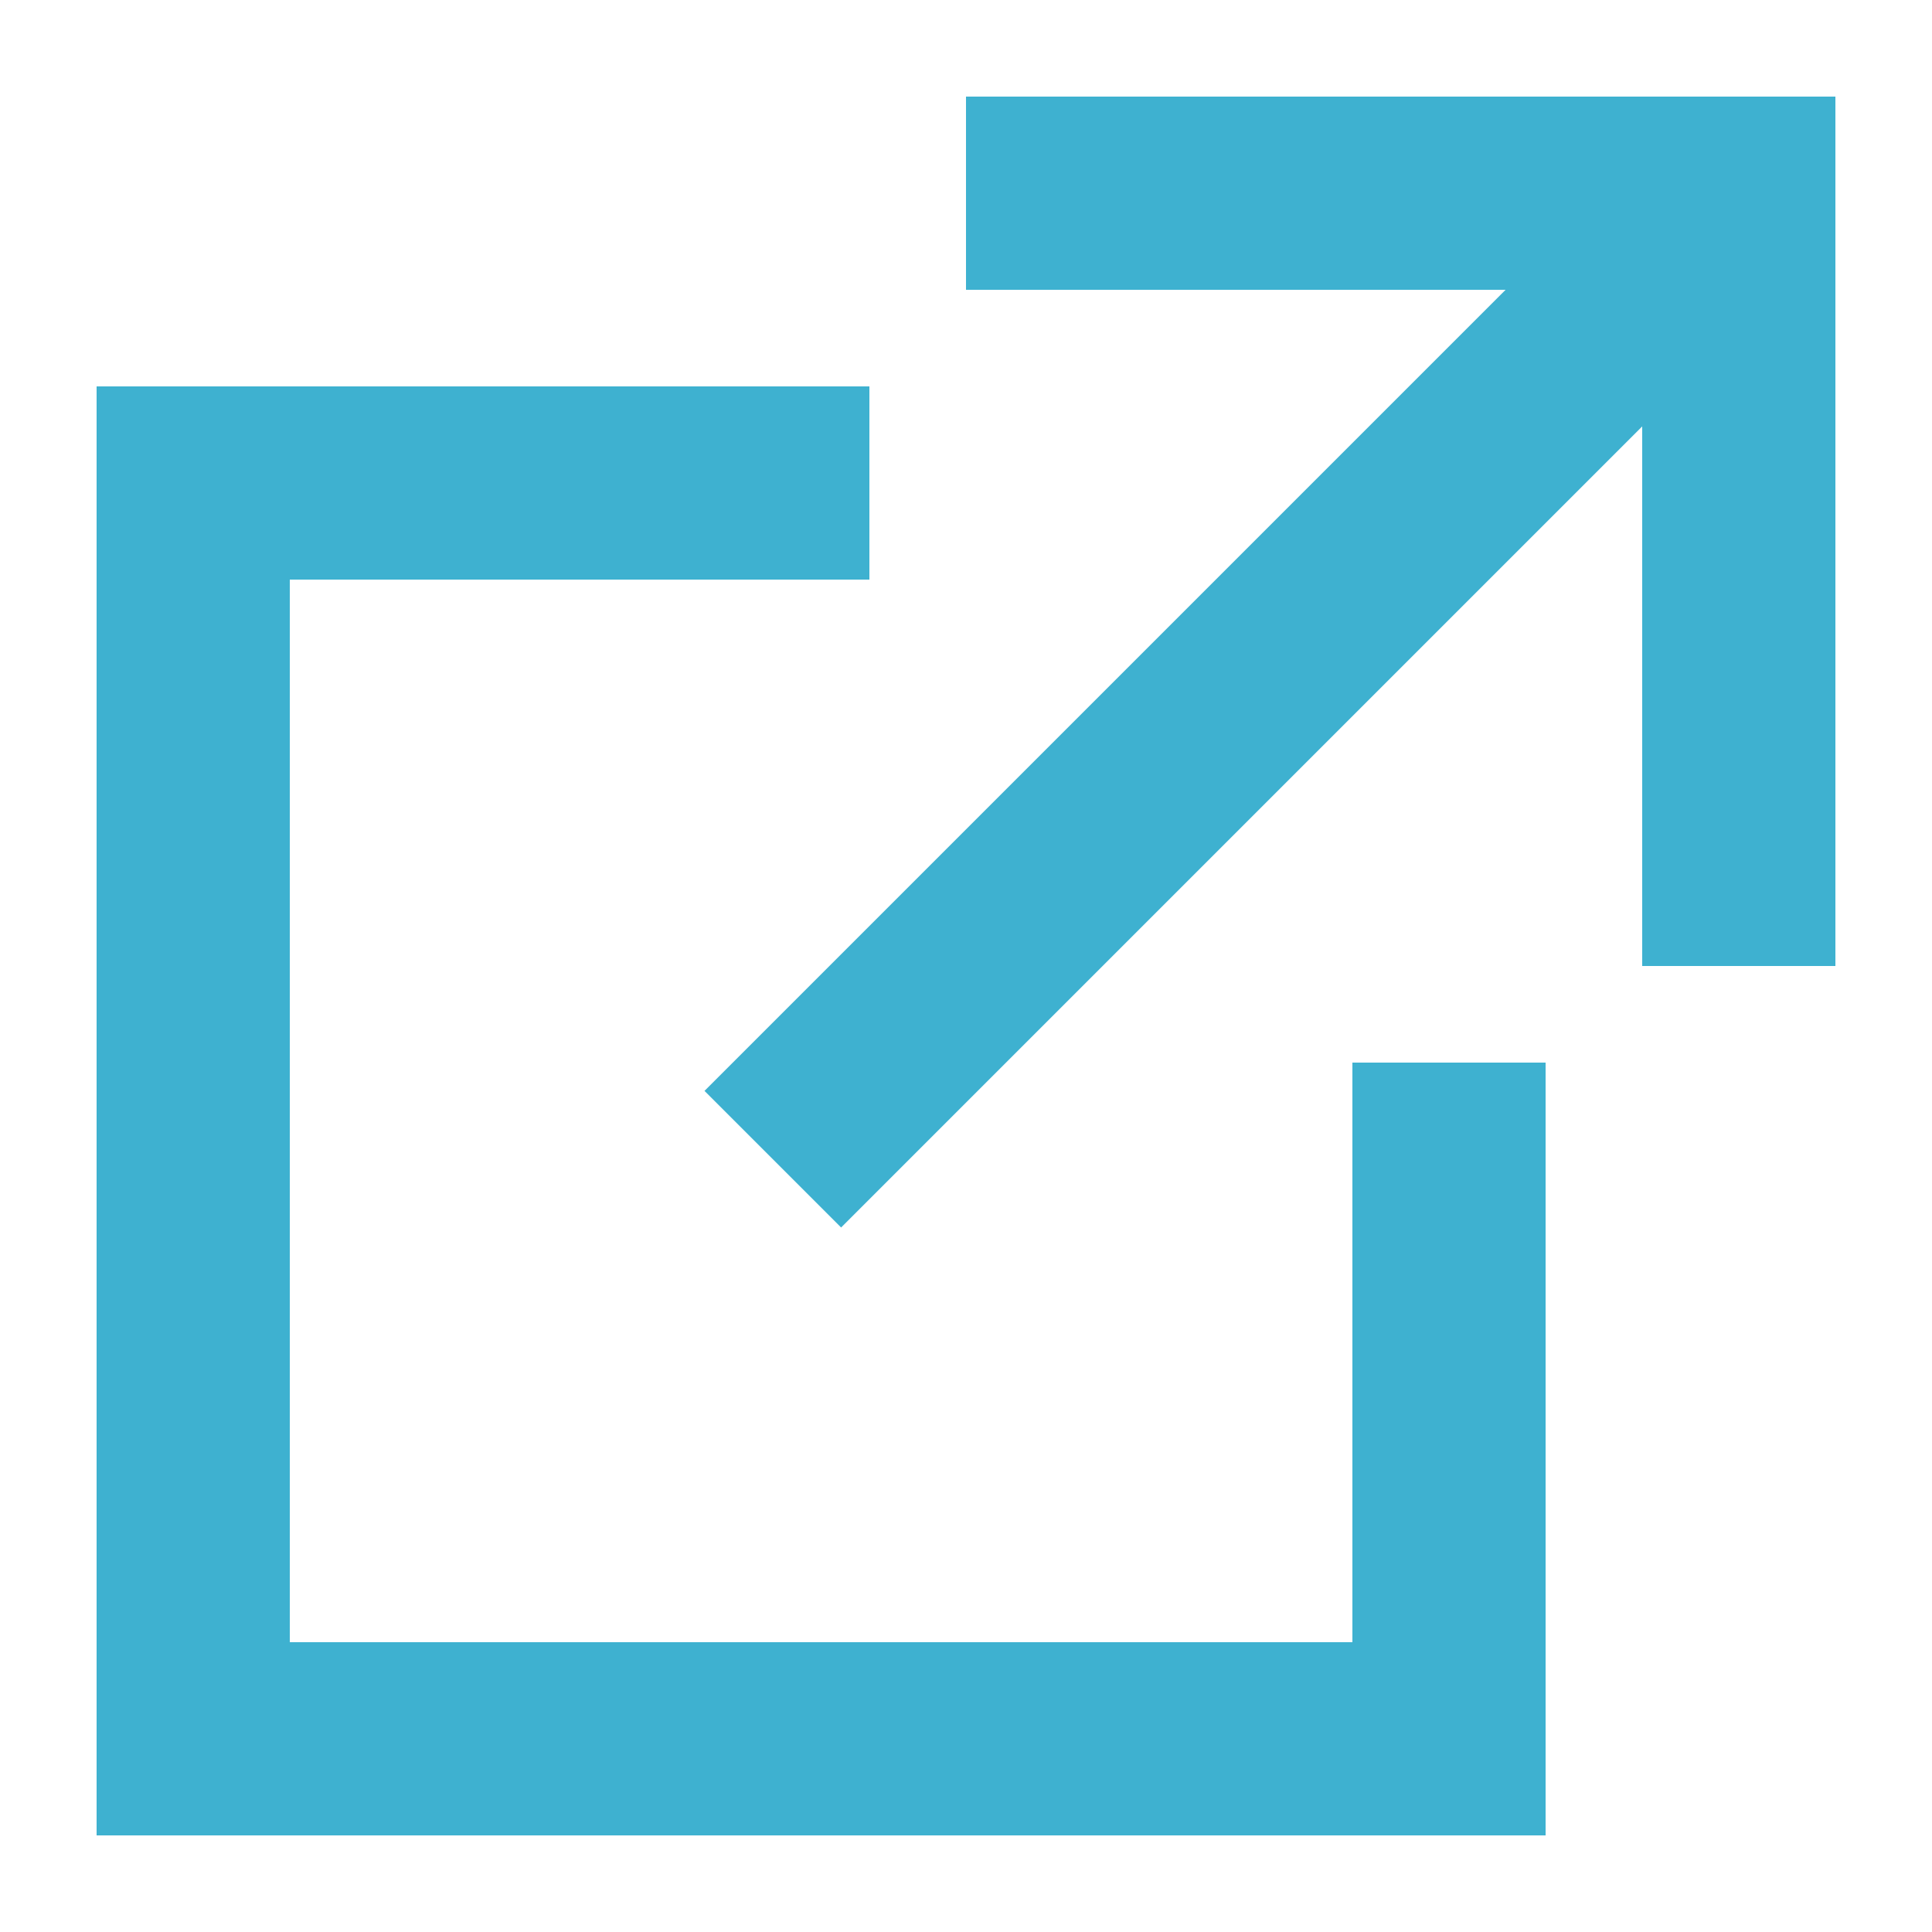
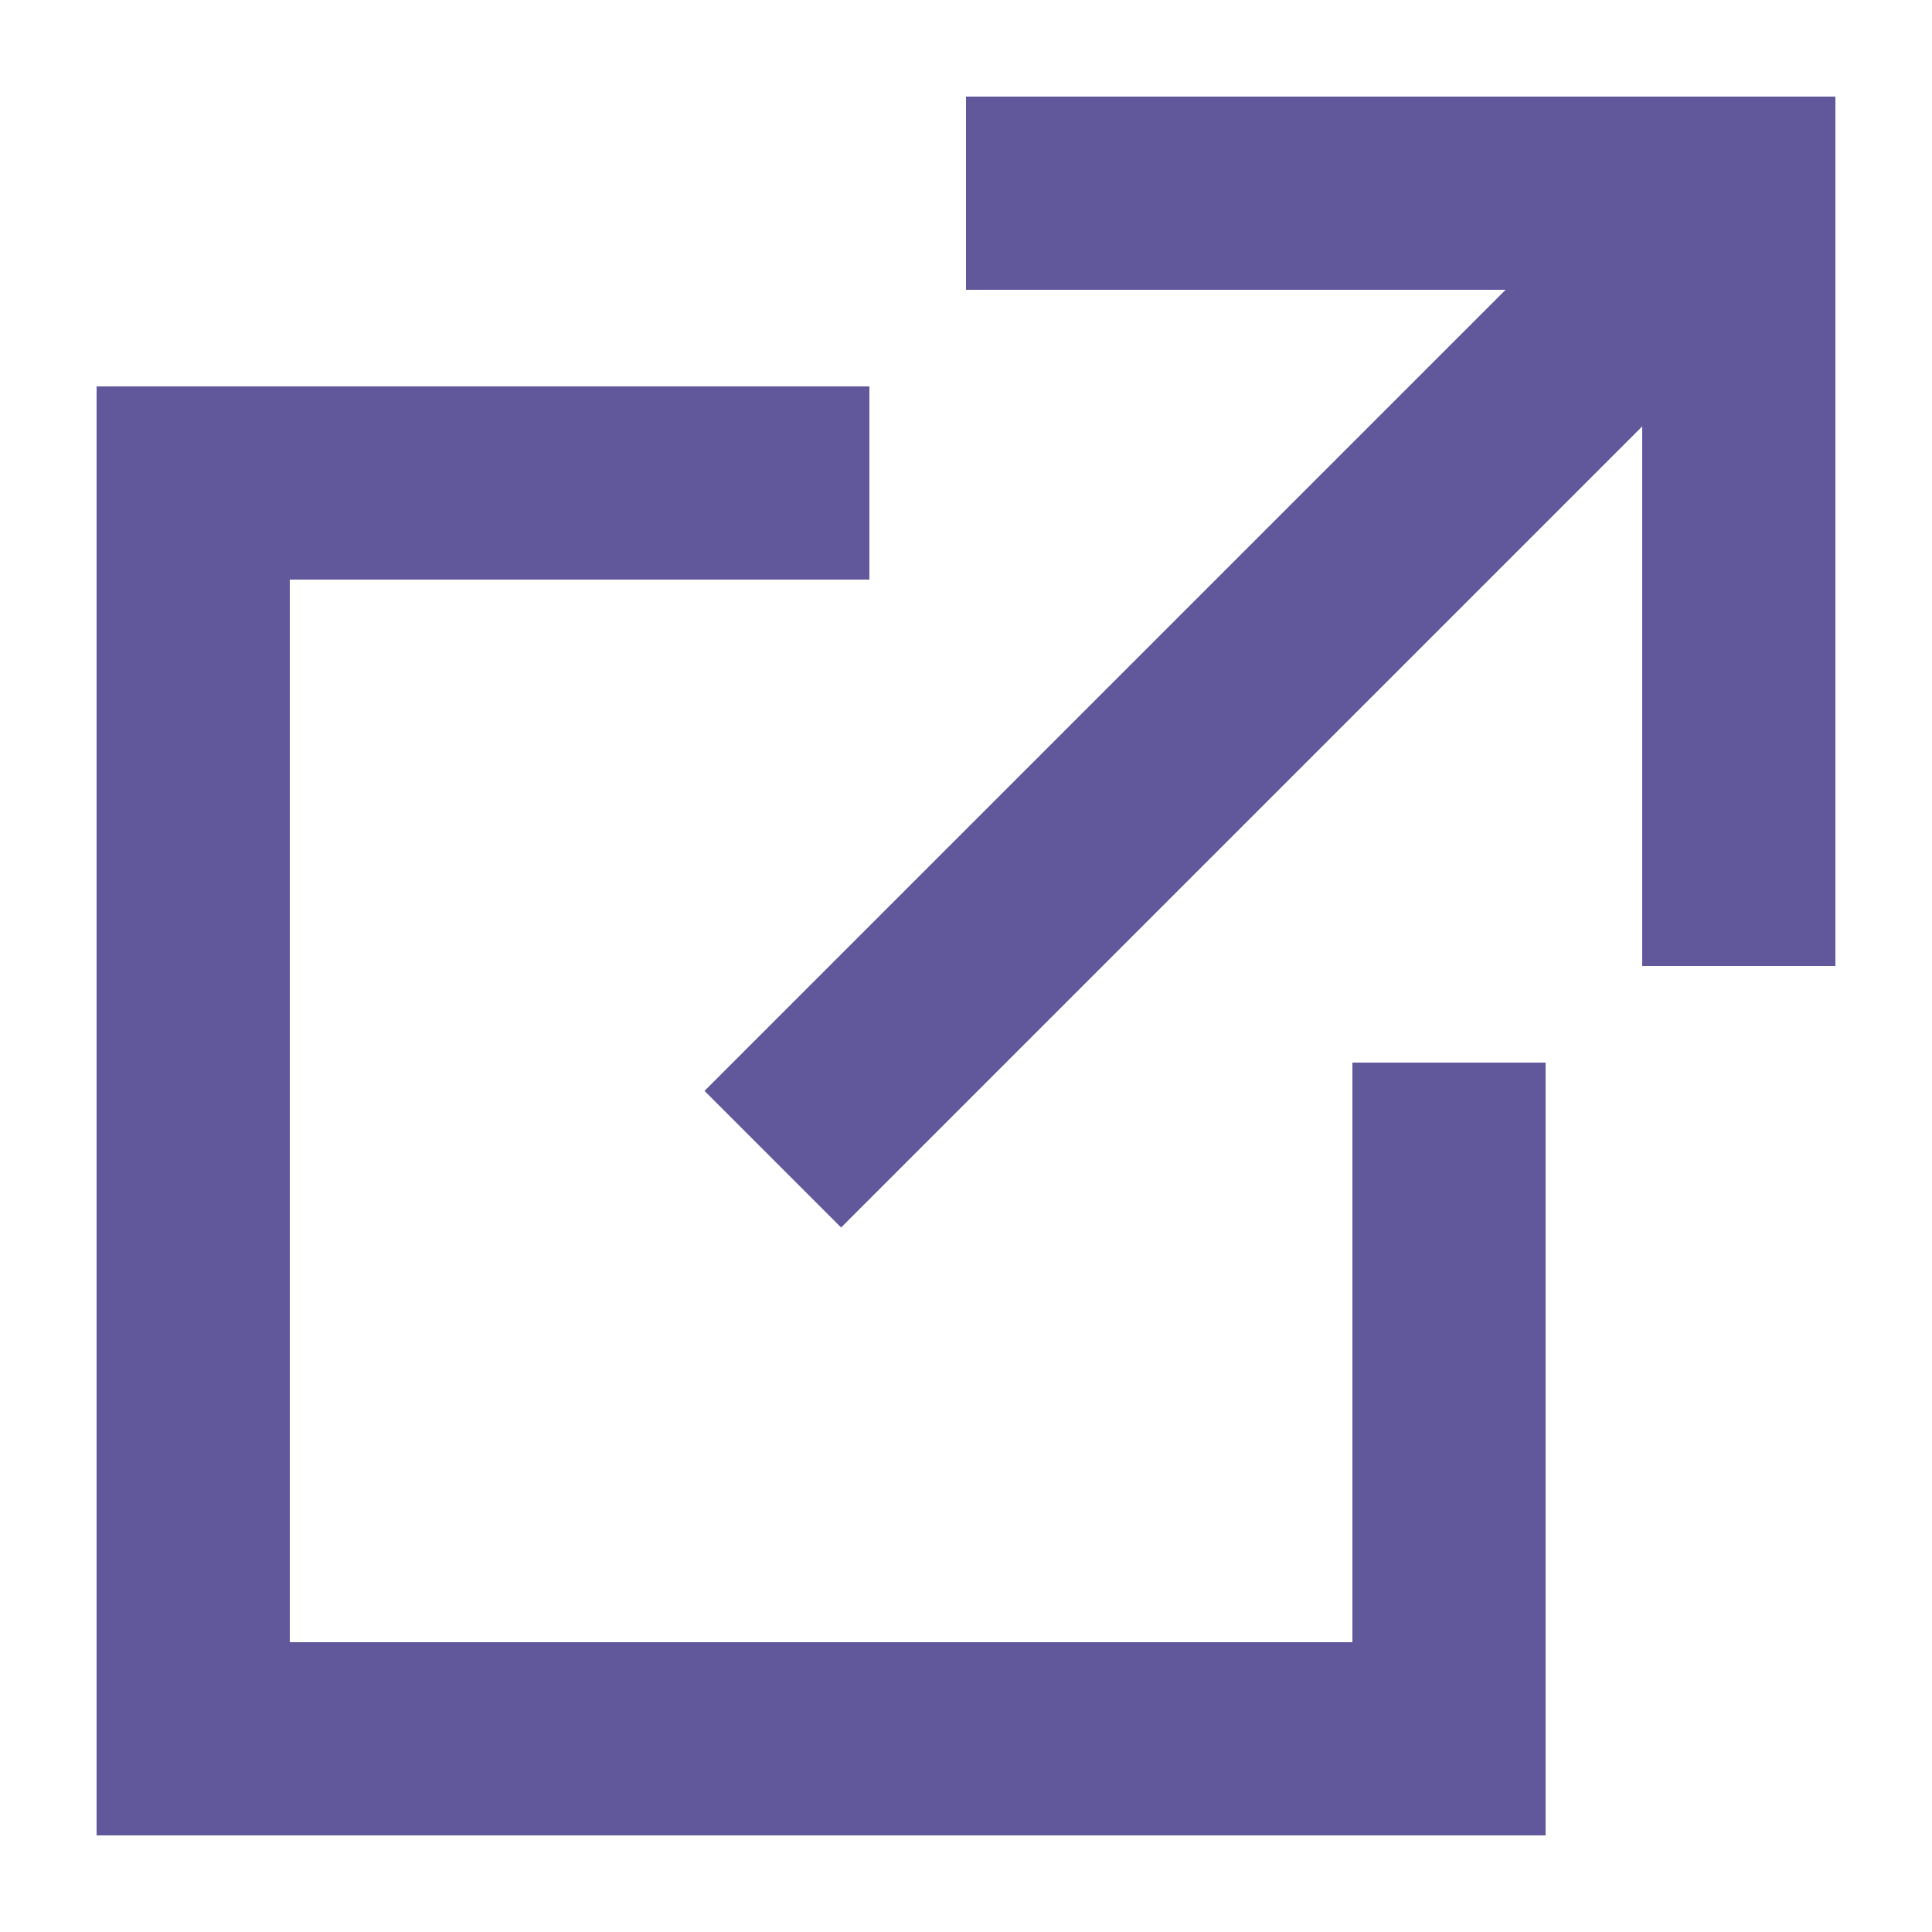
<svg xmlns="http://www.w3.org/2000/svg" version="1.1" width="20" height="20" viewBox="0 0 20 20">
-   <g stroke="rgb(62, 177, 208)" stroke-width="2" stroke-linecap="butt" fill="transparent">
+   <g stroke="#61589C" stroke-width="2" stroke-linecap="butt" fill="transparent">
    <polyline points="15,11 15,18 2,18 2,5 9,5" />
    <polyline points="10,2 18,2 18,10" />
    <line x1="18" y1="2" x2="8" y2="12" />
  </g>
</svg>
